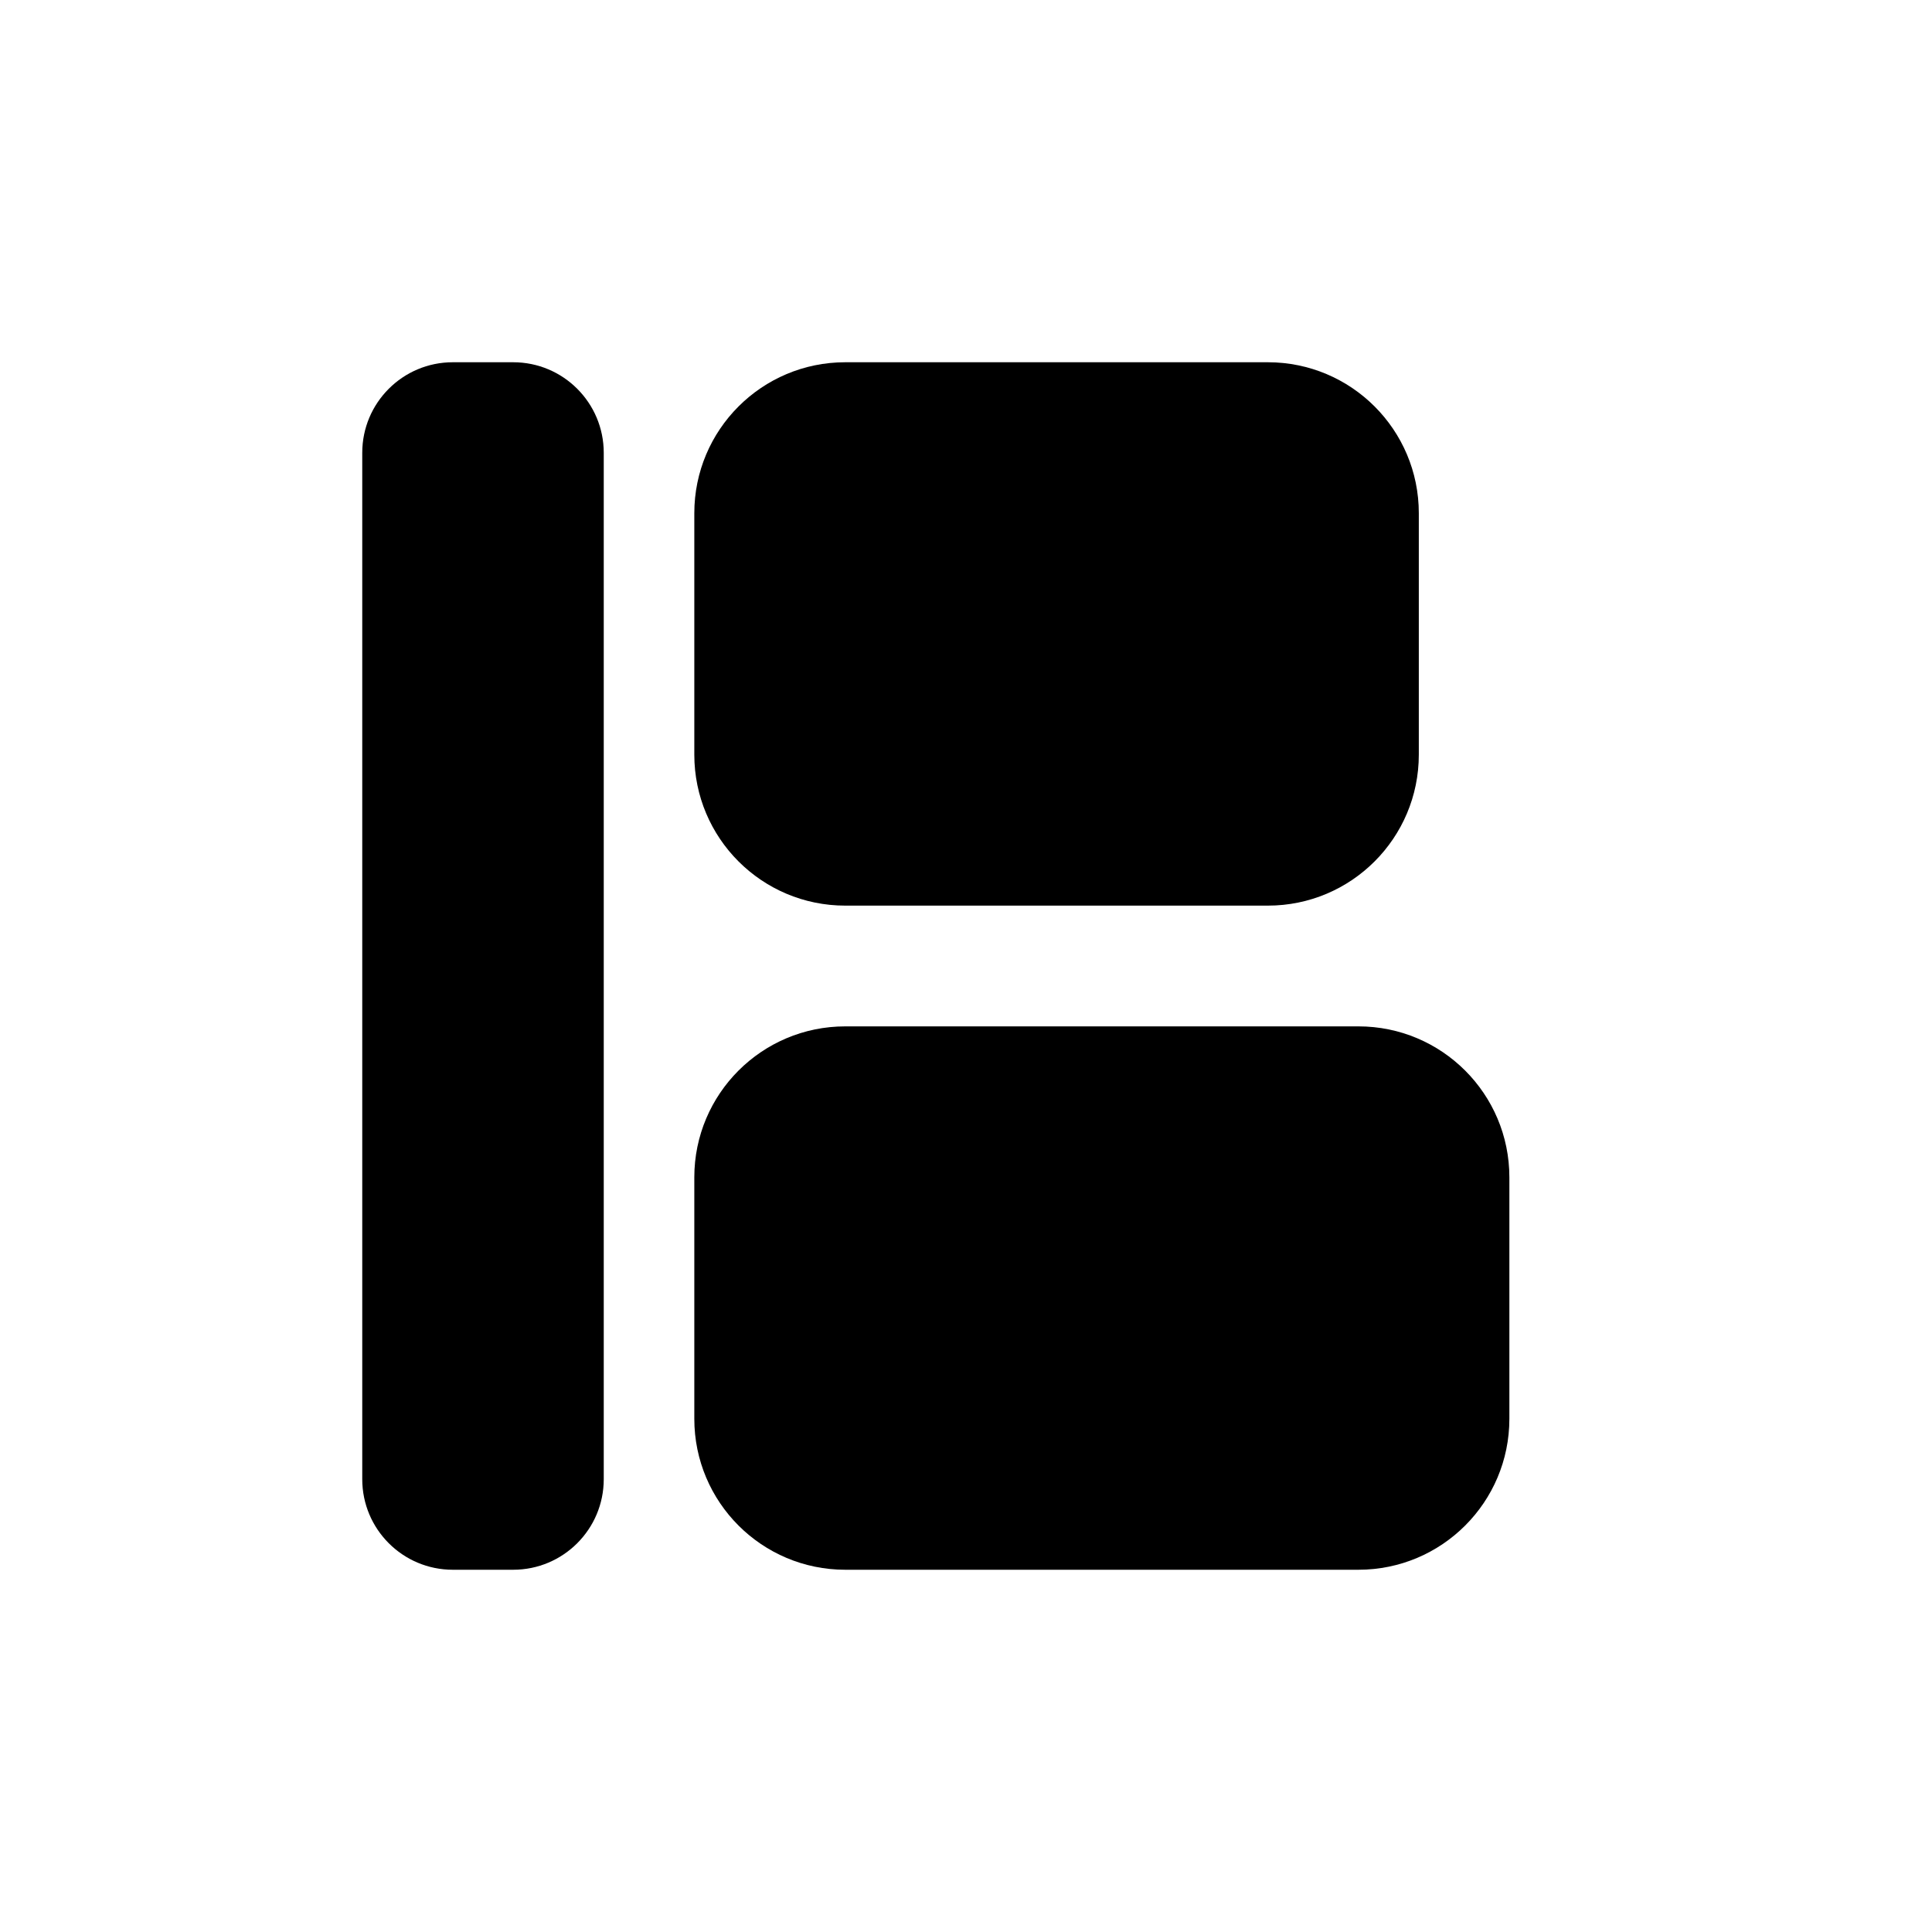
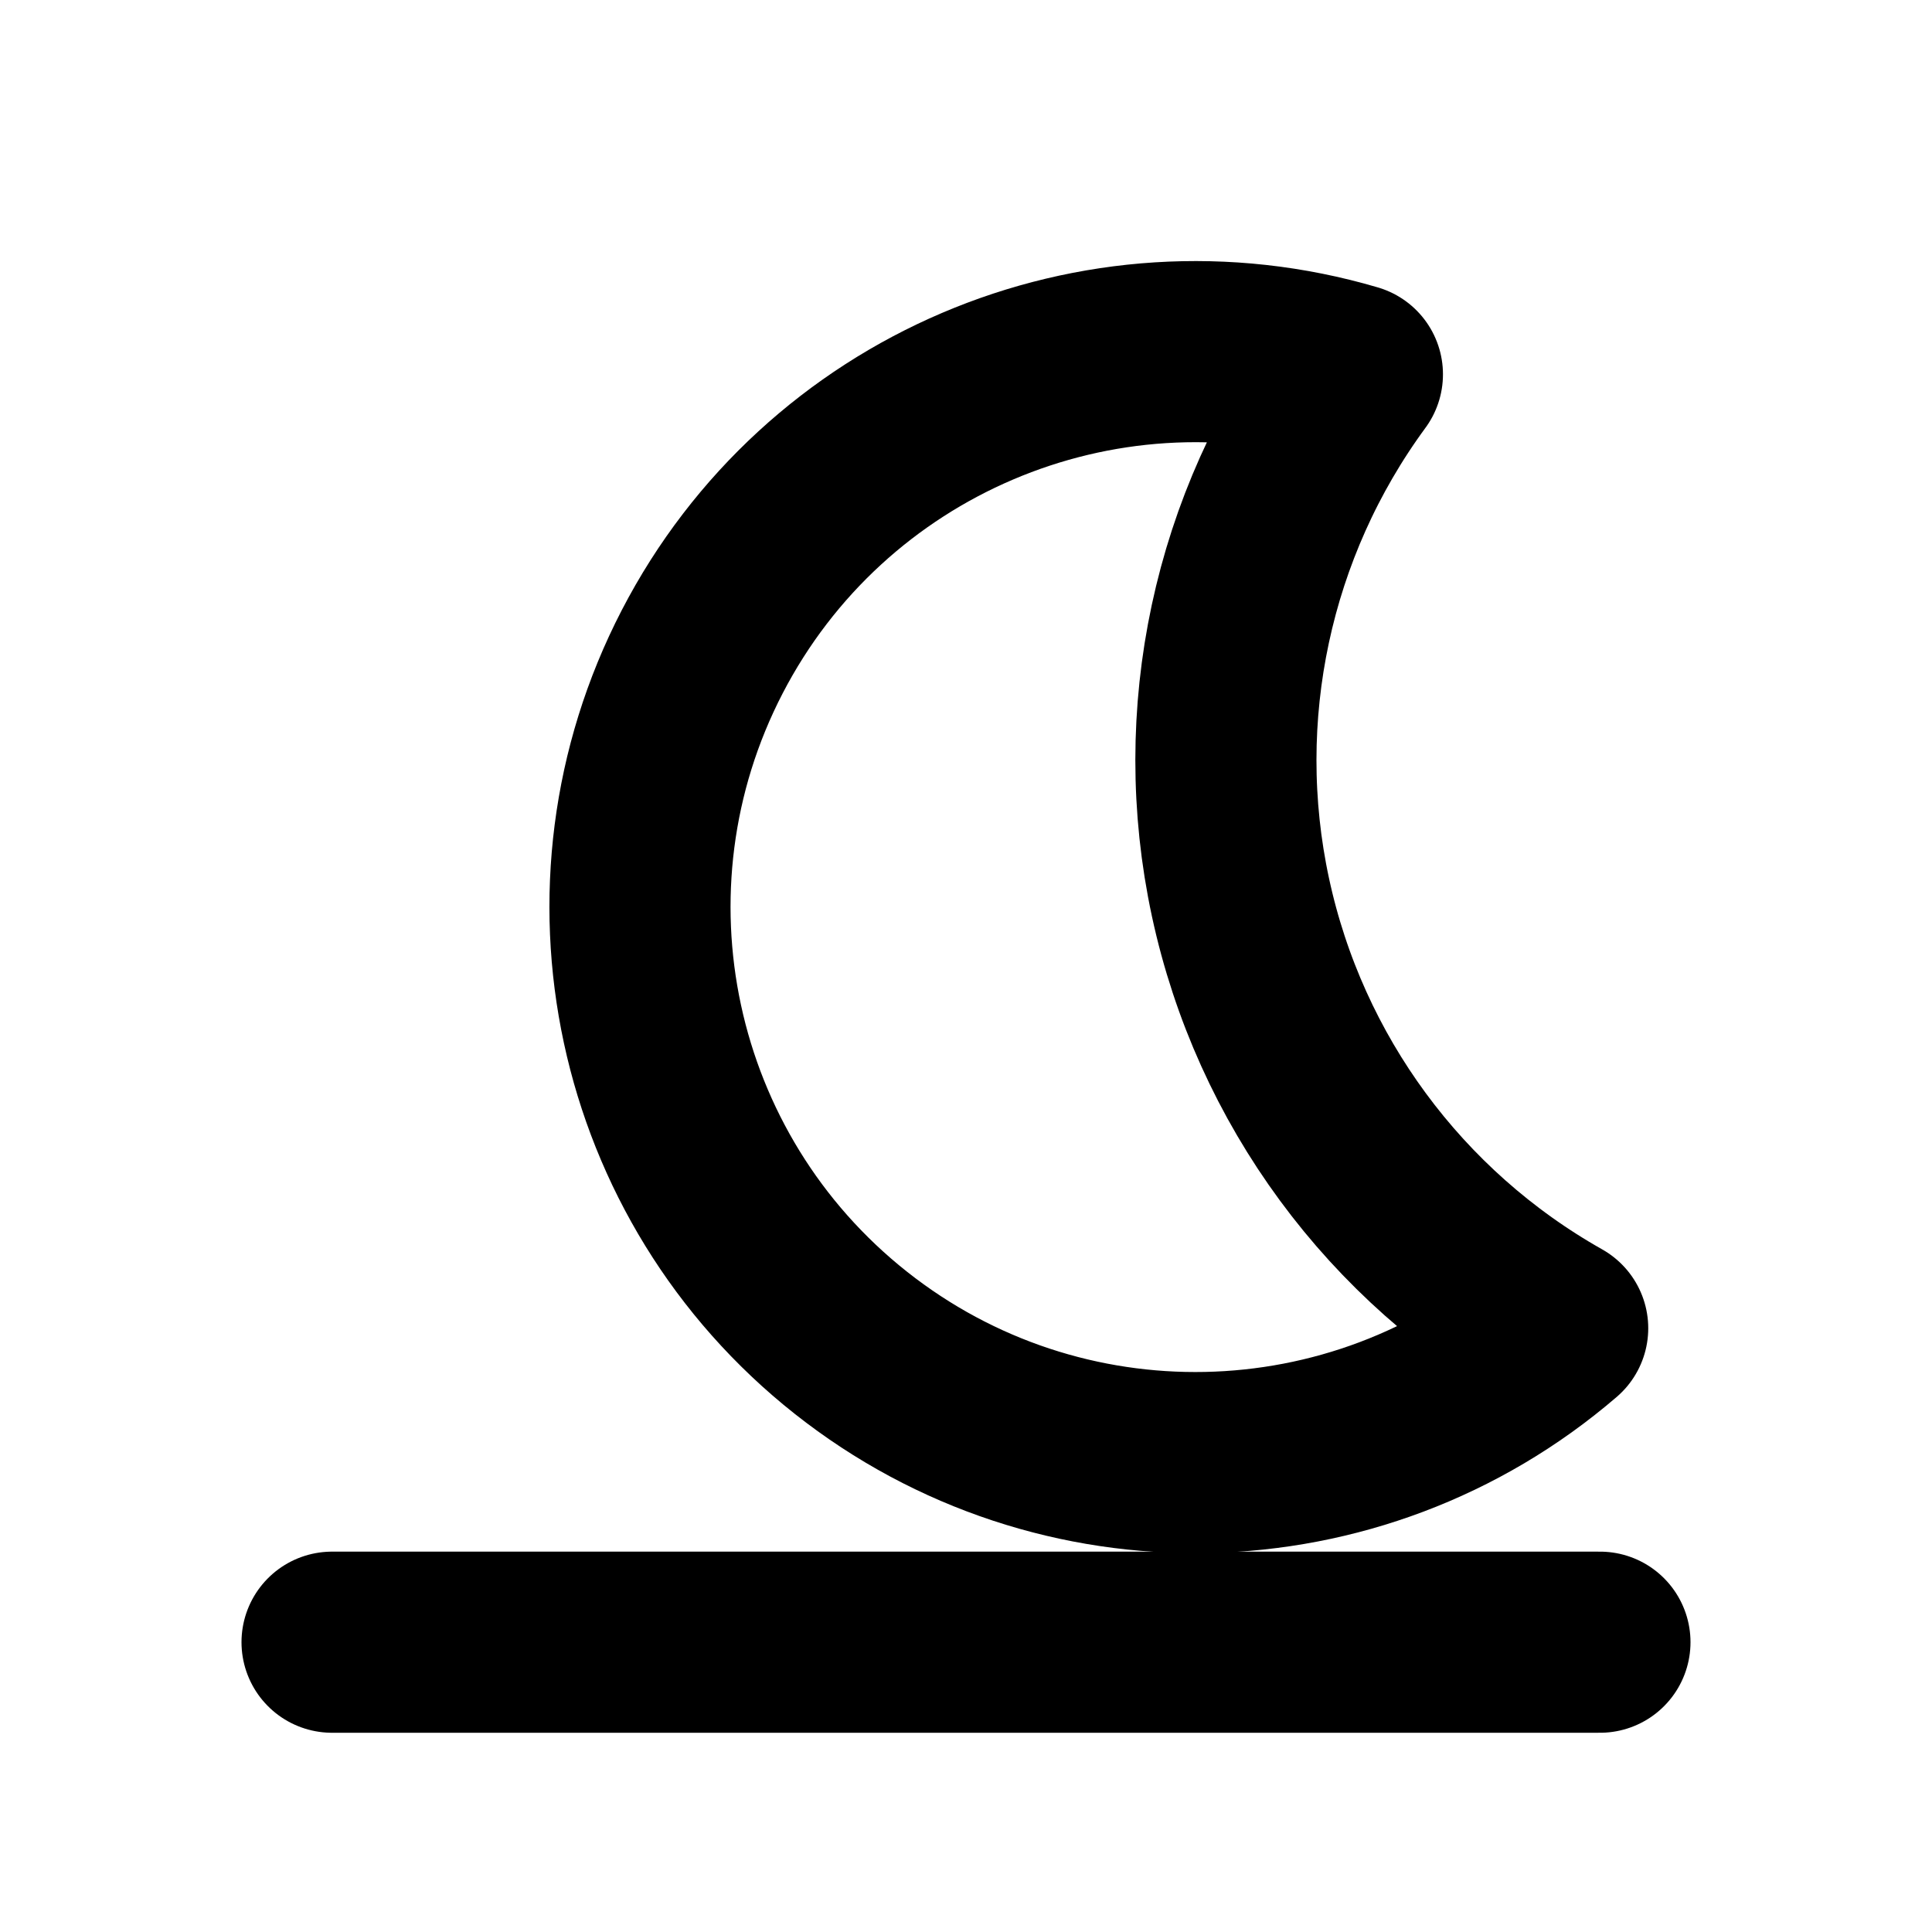
<svg xmlns="http://www.w3.org/2000/svg" viewBox="0 0 32 32" fill="none" role="img" aria-label="Juno">
-   <rect x="6" y="6" width="4" height="20" rx="1.5" fill="currentColor" />
-   <rect x="11.5" y="6" width="12" height="9" rx="2.5" fill="currentColor" />
-   <rect x="11.5" y="17" width="13.5" height="9" rx="2.5" fill="currentColor" />
+   <path d="M22.4 6.2a9.2 9.2 0 1 0 3.4 15.8A10.8 10.8 0 0 1 22.4 6.2Z" stroke="currentColor" stroke-width="3" stroke-linejoin="round" />
+   <path d="M5.5 27.2h21" stroke="currentColor" stroke-width="3" stroke-linecap="round" />
</svg>
